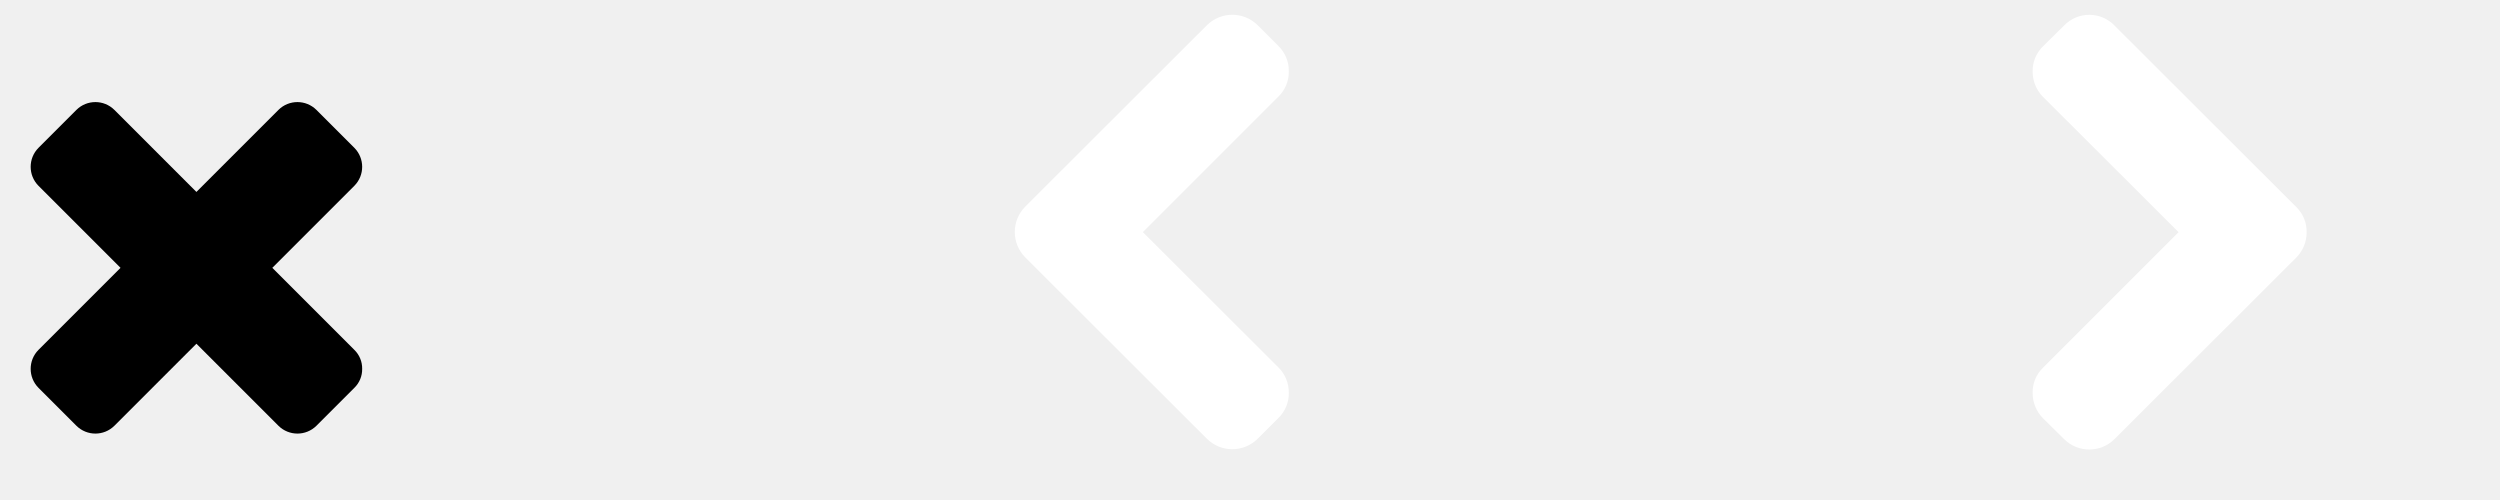
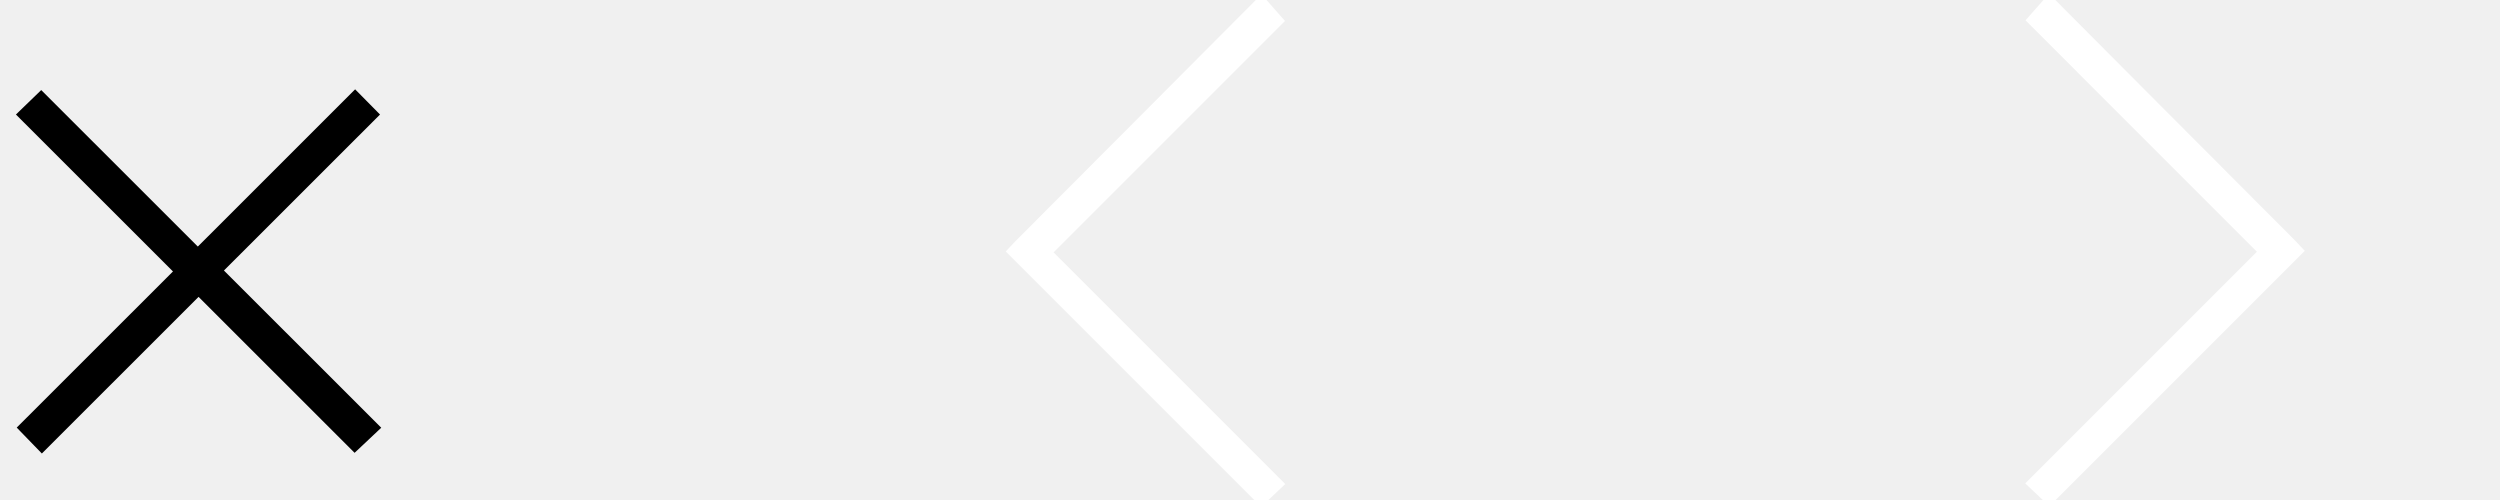
<svg xmlns="http://www.w3.org/2000/svg" id="Camada_1" data-name="Camada 1" width="120" height="24" viewBox="0 0 120 24">
-   <path d="M17.384,17.705a1.24,1.24,0,0,1-.375.911l-1.821,1.821a1.294,1.294,0,0,1-1.822,0L9.428,16.499,5.49,20.437a1.294,1.294,0,0,1-1.822,0L1.847,18.616a1.294,1.294,0,0,1,0-1.822l3.938-3.938L1.847,8.918a1.294,1.294,0,0,1,0-1.822L3.668,5.275a1.294,1.294,0,0,1,1.822,0L9.428,9.213l3.938-3.938a1.294,1.294,0,0,1,1.822,0l1.821,1.821a1.294,1.294,0,0,1,0,1.822l-3.938,3.938,3.938,3.938A1.24,1.24,0,0,1,17.384,17.705Z" />
-   <path d="M57.938,21.067l-8.732-8.719a1.729,1.729,0,0,1,0-2.424l8.732-8.719a1.729,1.729,0,0,1,2.424,0l1.004,1.004a1.649,1.649,0,0,1,.496,1.212,1.649,1.649,0,0,1-.496,1.212l-6.509,6.509,6.509,6.496a1.685,1.685,0,0,1,.496,1.219,1.638,1.638,0,0,1-.496,1.205l-1.004,1.004a1.729,1.729,0,0,1-2.424,0Z" fill="#fff" />
-   <path d="M110.719,11.143a1.716,1.716,0,0,1-.496,1.219l-8.732,8.719a1.712,1.712,0,0,1-2.41,0l-1.018-1.004a1.714,1.714,0,0,1-.496-1.219,1.638,1.638,0,0,1,.496-1.205l6.509-6.509L98.063,4.648a1.714,1.714,0,0,1-.496-1.219,1.638,1.638,0,0,1,.496-1.205L99.081,1.22a1.681,1.681,0,0,1,2.41,0l8.732,8.719a1.64,1.64,0,0,1,.496,1.205Z" fill="#fff" />
+   <path d="M98.397.449q2.592,2.602,5.184,5.204,3.112,3.122,6.225,6.242c.048.048.094.099.127.134L98.36,23.601l-.431-.408,11.11-11.11L97.911.954l.445-.505Z" fill="#fff" stroke="#fff" stroke-miterlimit="10" />
+   <path d="M60.508.48q-2.592,2.602-5.184,5.204-3.112,3.122-6.225,6.242c-.048.048-.094.099-.127.134L60.544,23.632l.431-.408-11.11-11.11L60.994.985,60.549.48Z" fill="#fff" stroke="#fff" stroke-miterlimit="10" />
+   <path d="M9.496,12.542,17.044,4.997l.492.498-7.494,7.49,7.54,7.535-.551.519-7.5-7.496L2.015,21.056l-.51-.526L9.01,13.03,1.478,5.503l.495-.479Z" stroke="#000" stroke-miterlimit="10" />
</svg>
